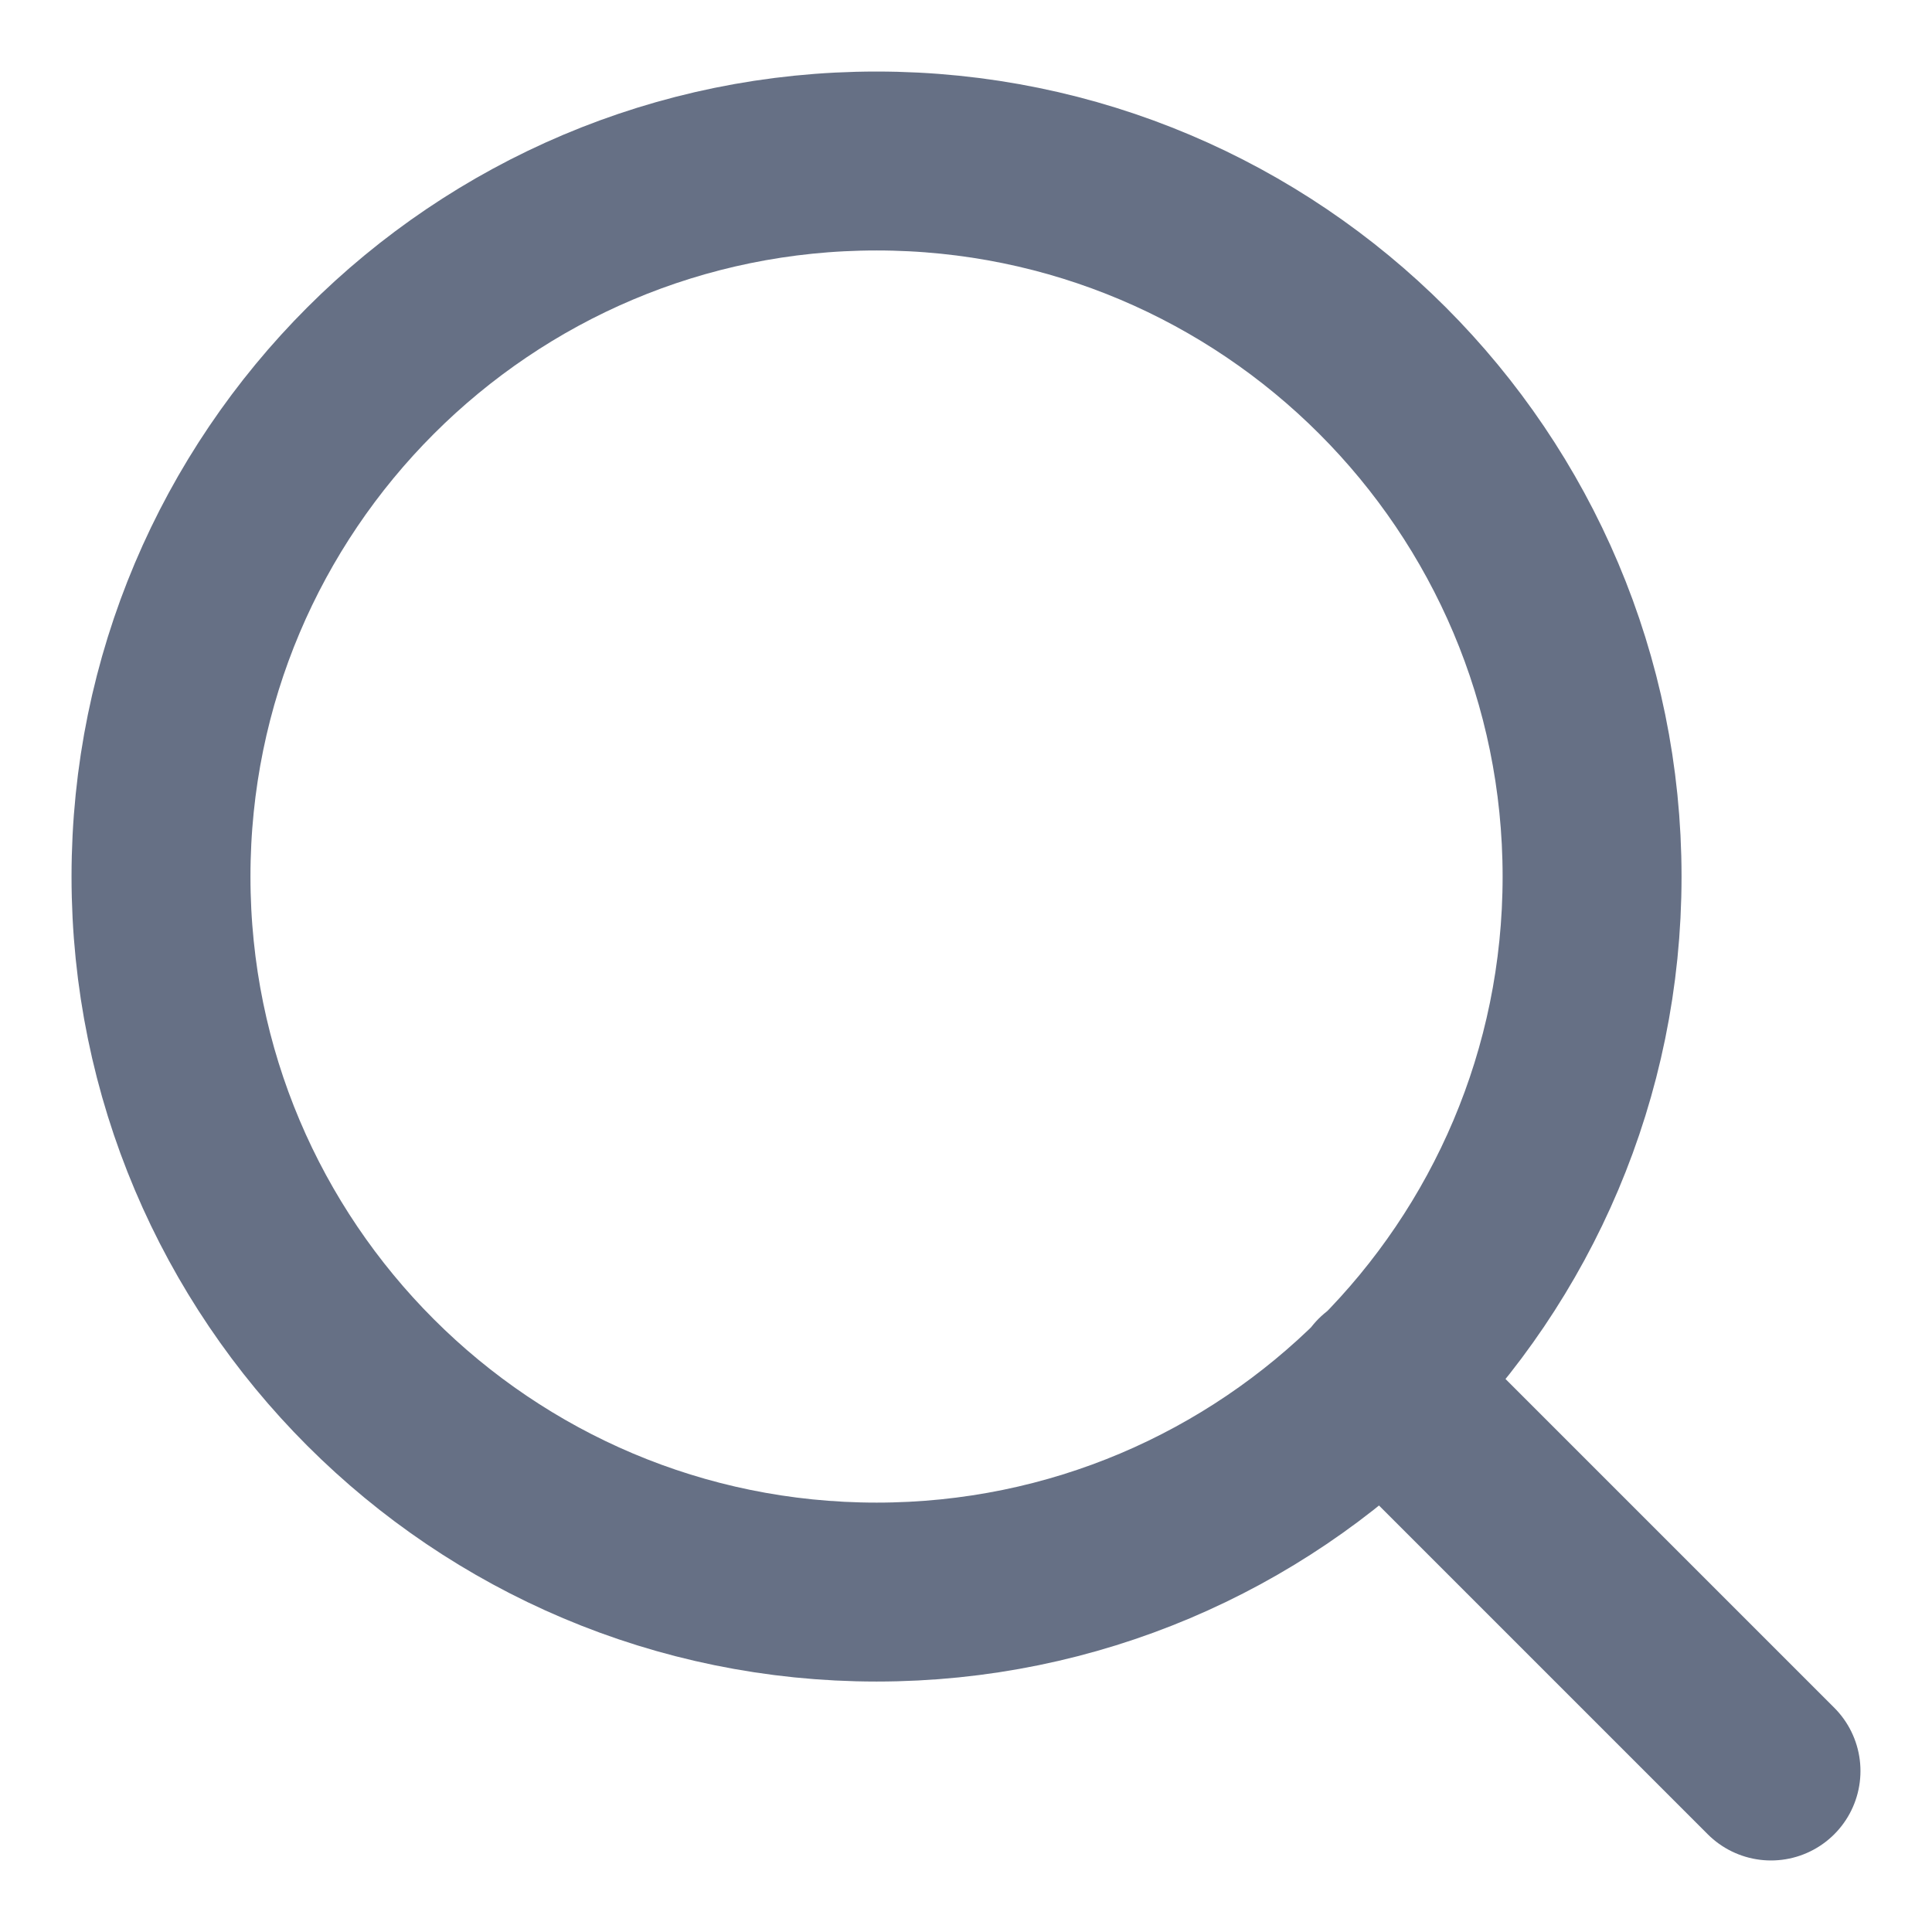
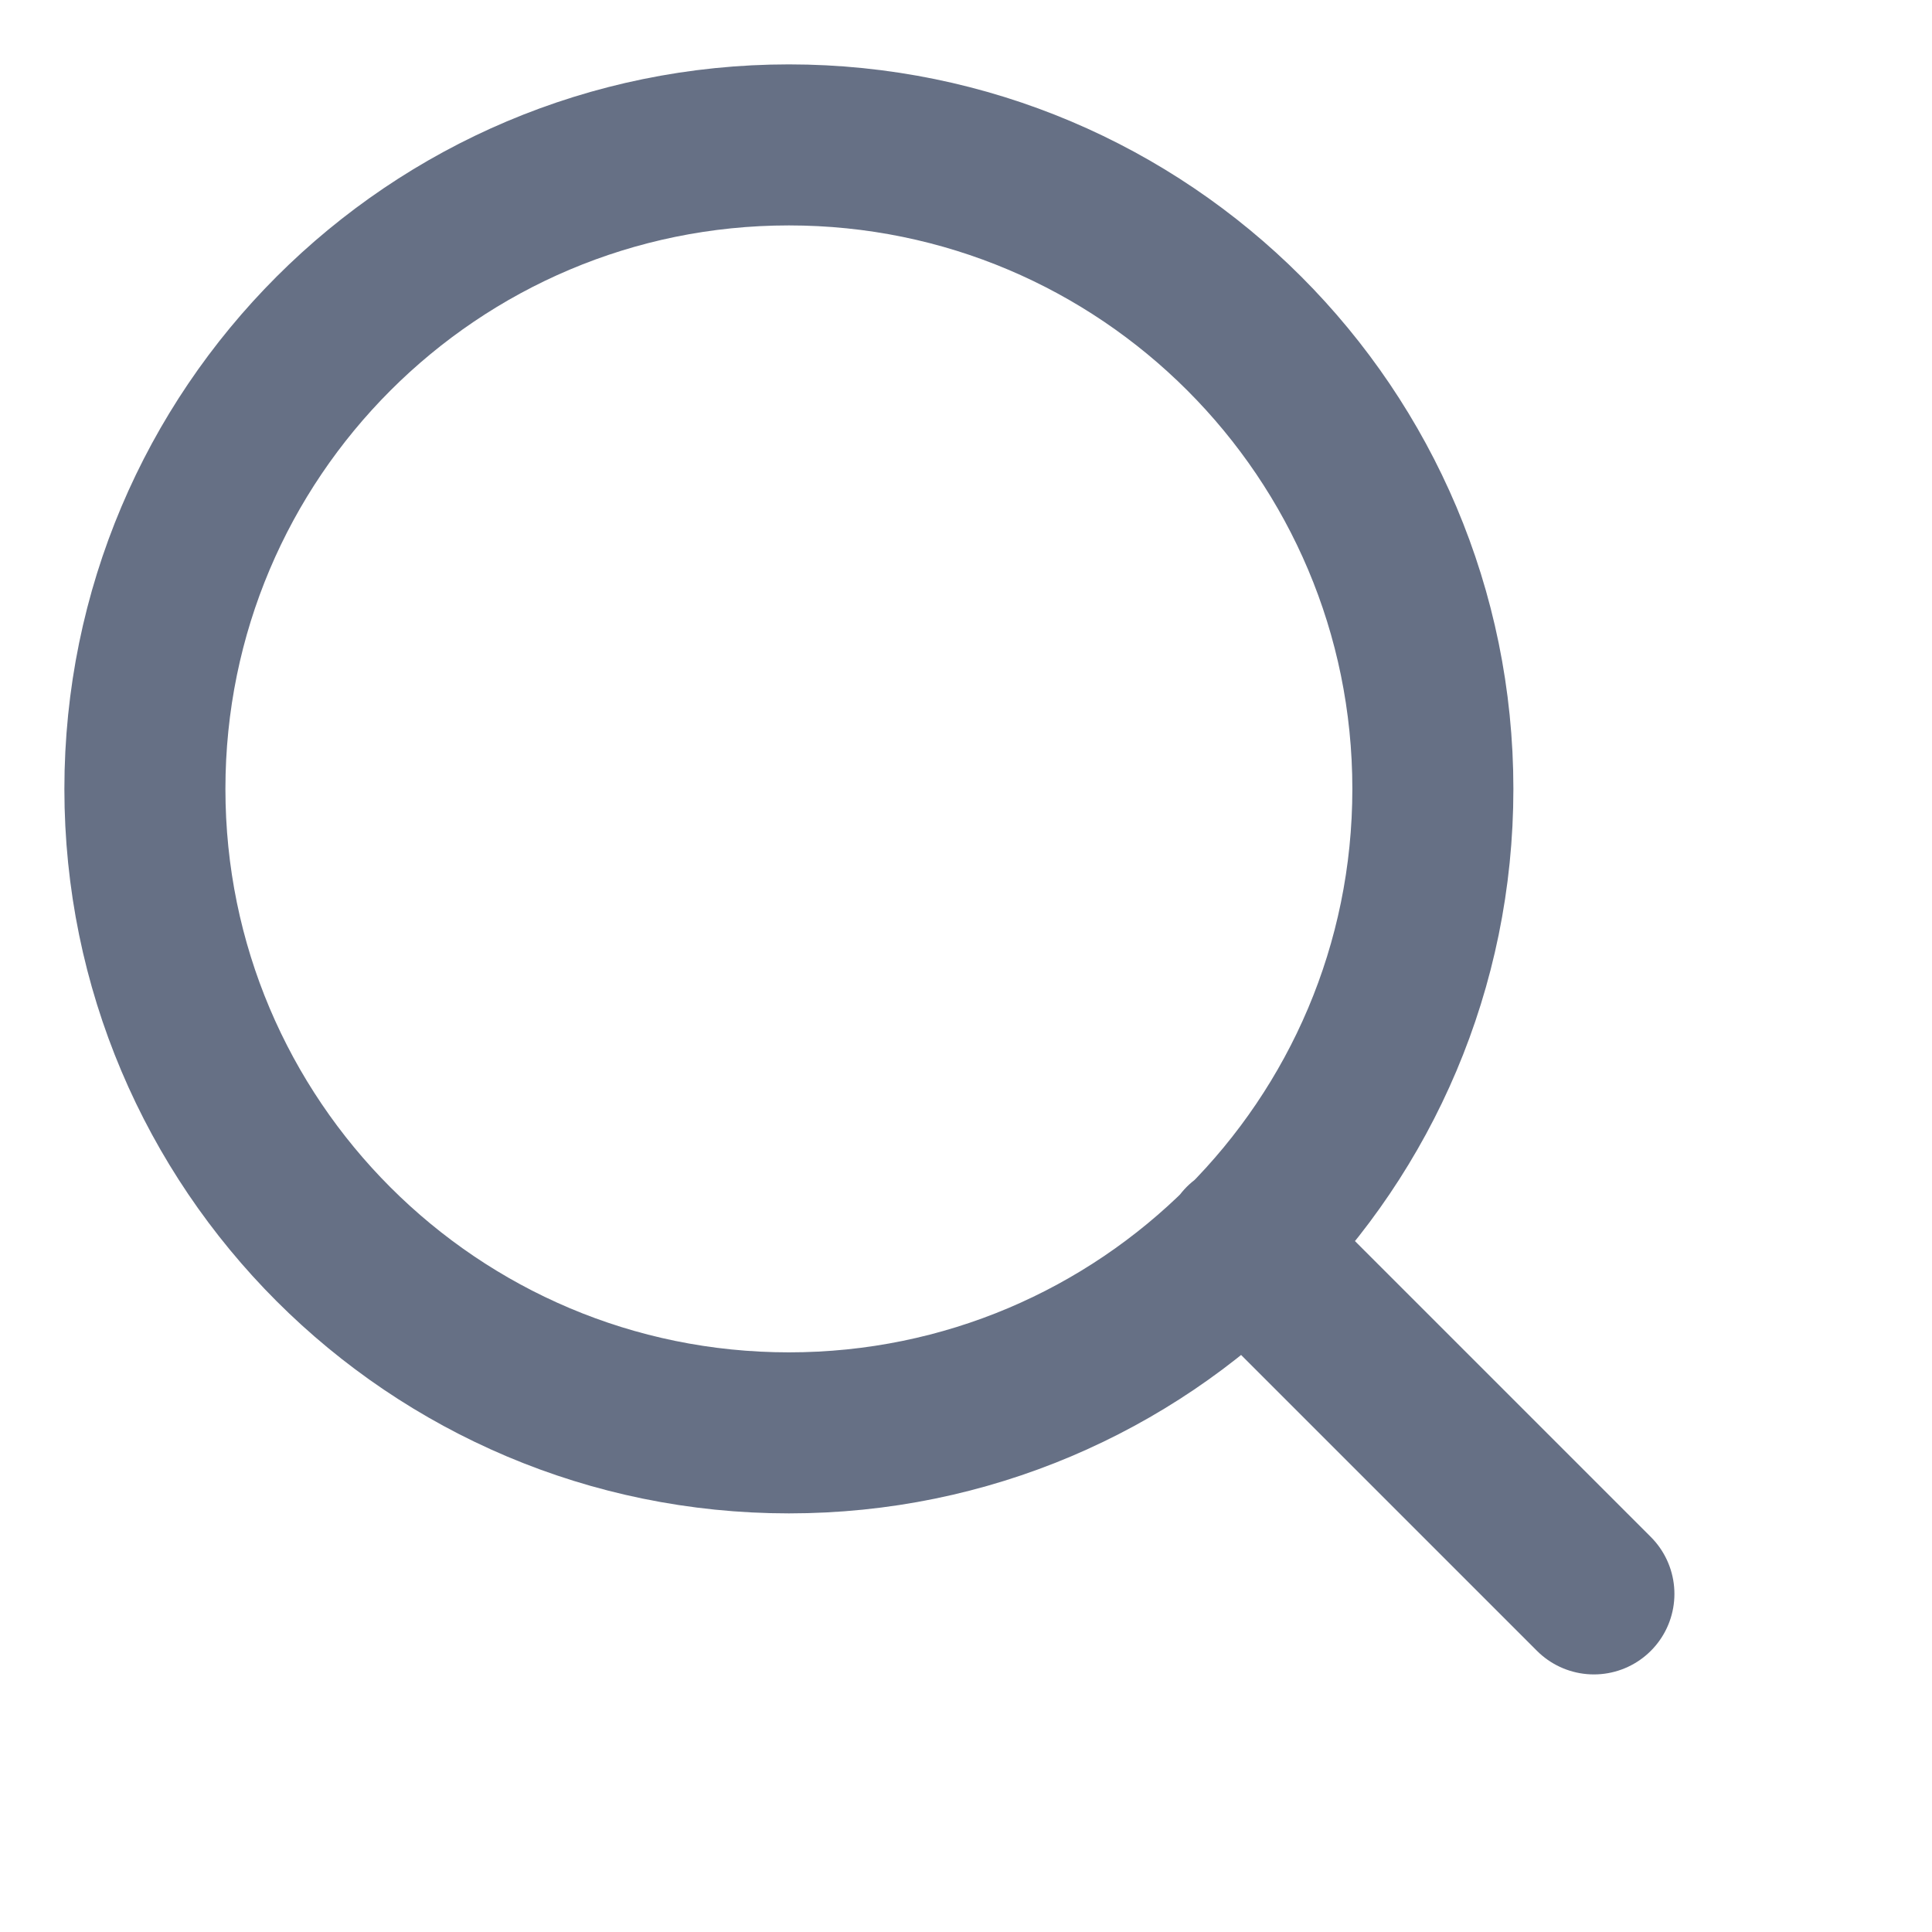
- <svg xmlns="http://www.w3.org/2000/svg" width="18" height="18" viewBox="0 0 18 18" fill="none">
+ <svg xmlns="http://www.w3.org/2000/svg" width="20" height="20" viewBox="0 0 20 20" fill="none">
  <path d="M16.5 16.5L12.875 12.875M14.833 8.167C14.833 11.849 11.849 14.833 8.167 14.833C4.485 14.833 1.5 11.849 1.5 8.167C1.5 4.485 4.485 1.5 8.167 1.5C11.849 1.5 14.833 4.485 14.833 8.167Z" stroke="#667085" stroke-width="1.667" stroke-linecap="round" stroke-linejoin="round" />
</svg>
